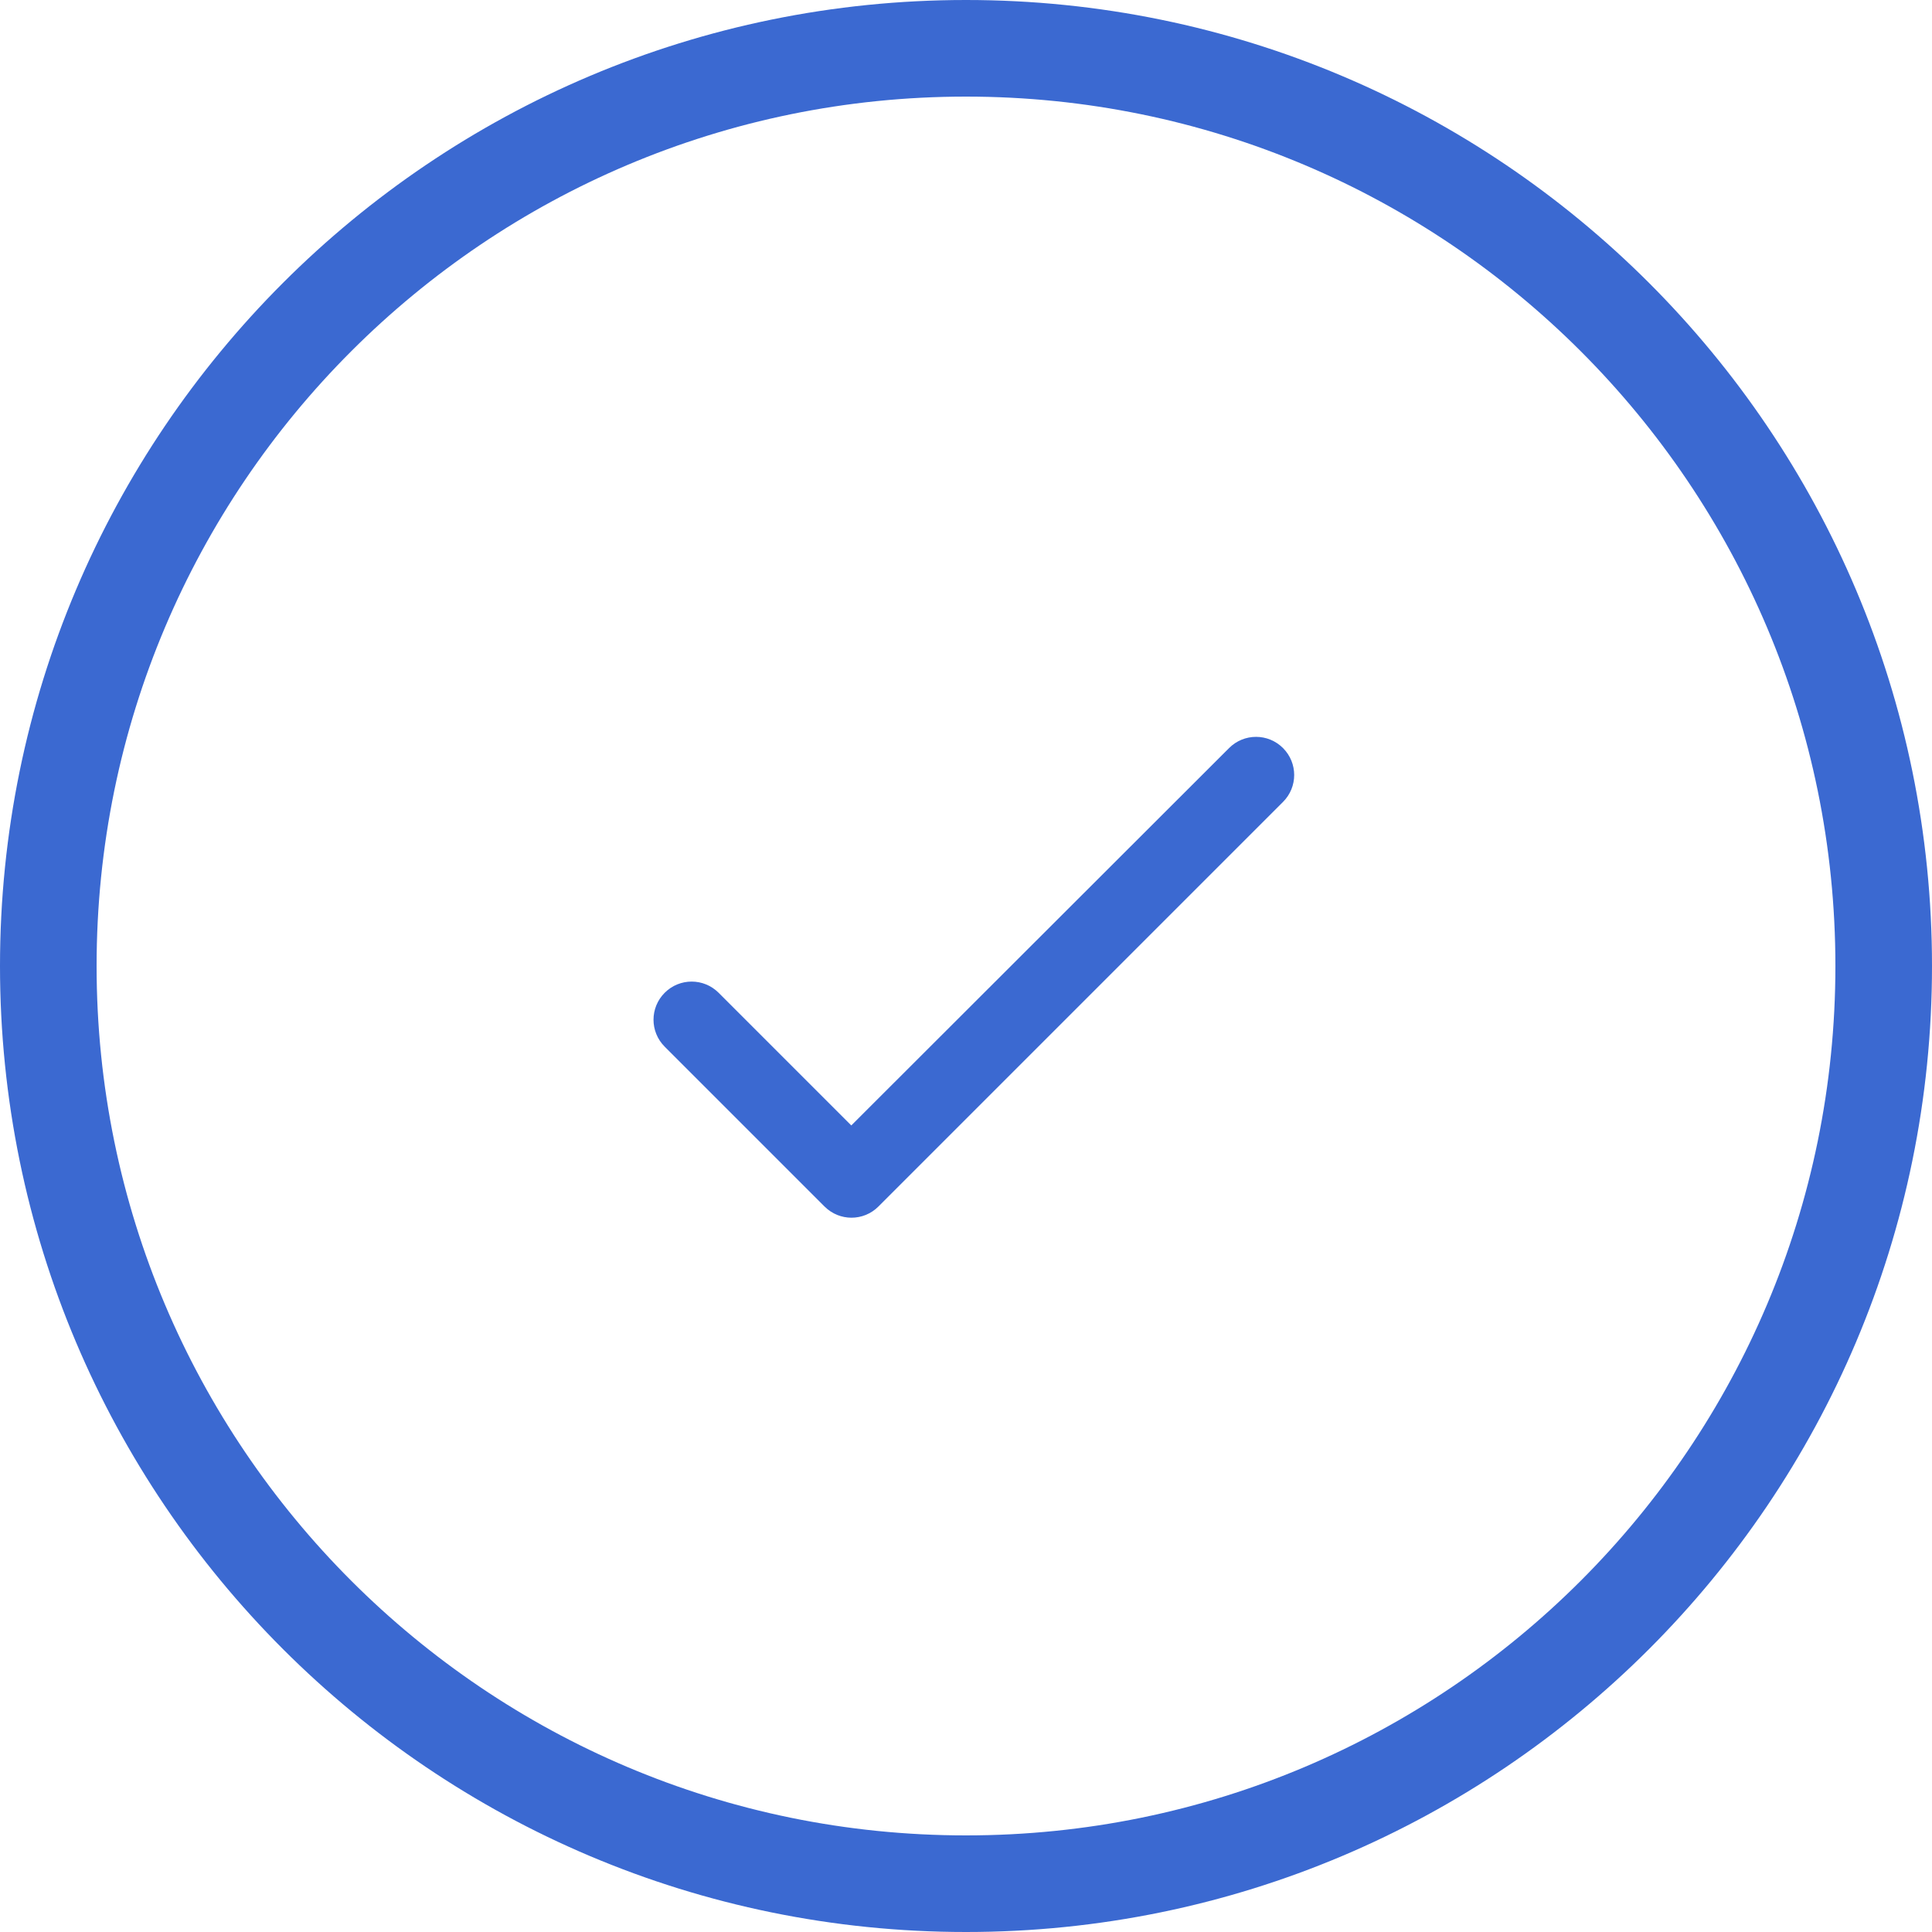
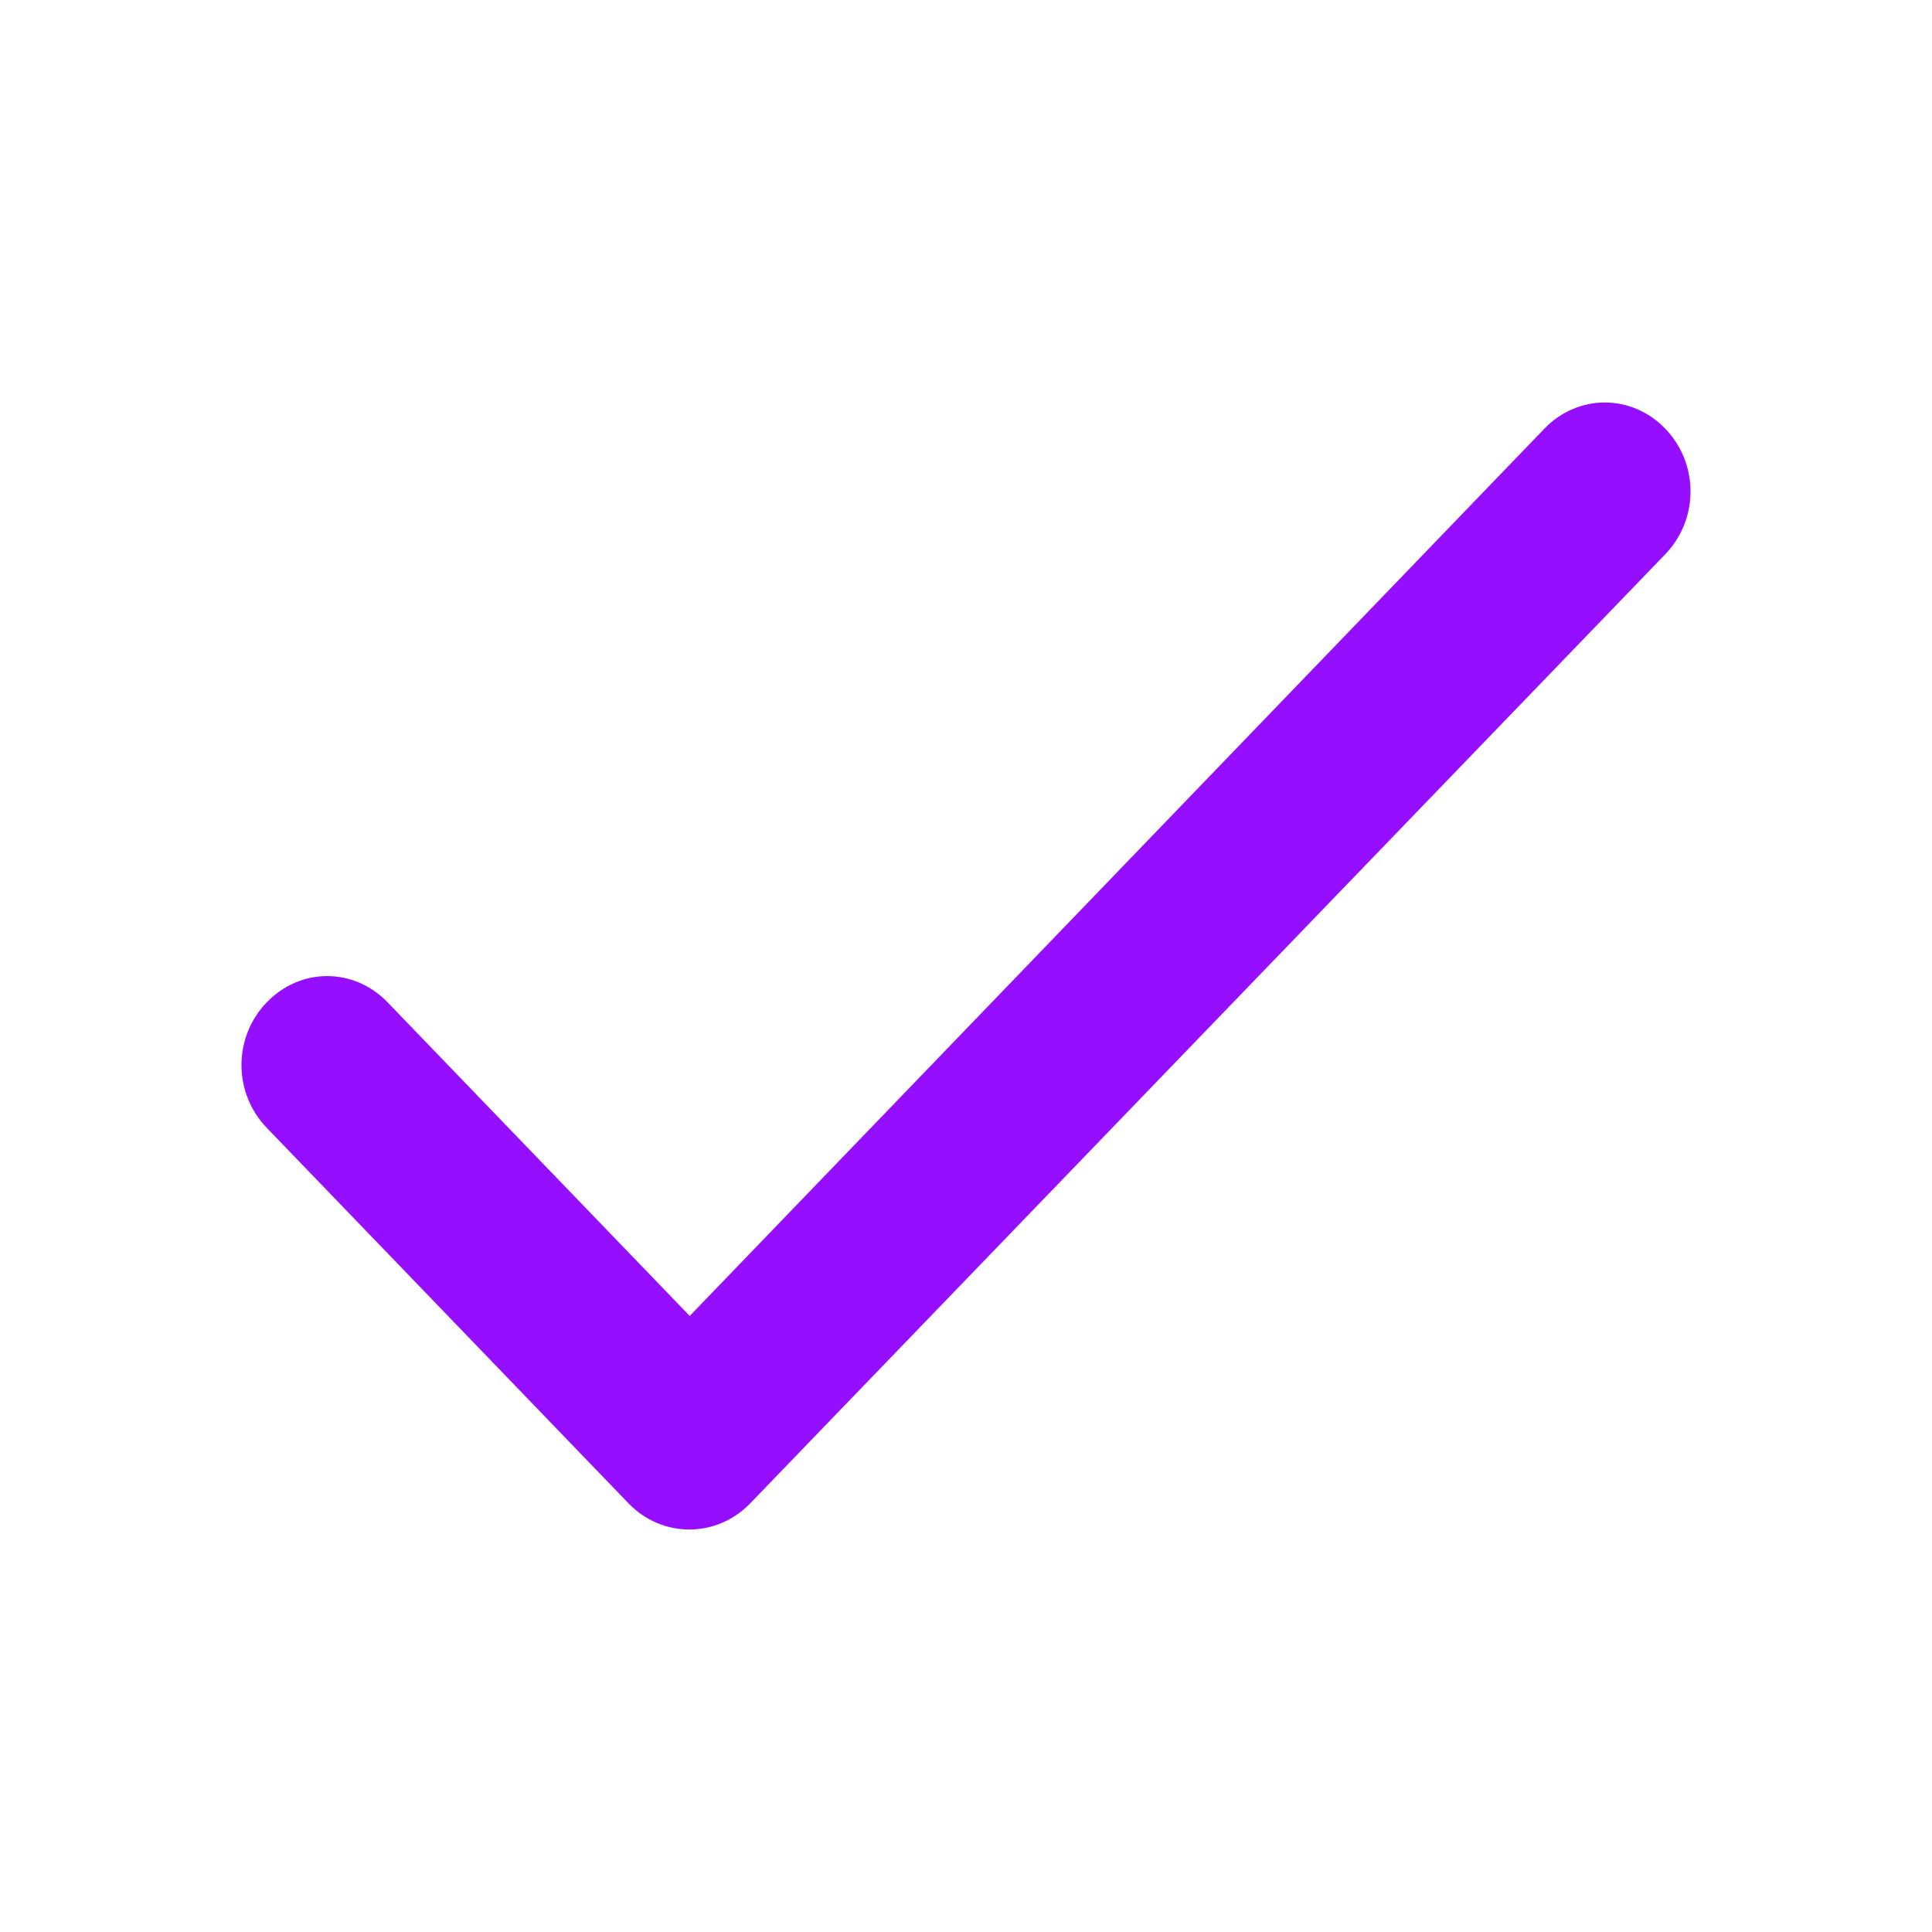
- <svg xmlns="http://www.w3.org/2000/svg" width="80" height="80" viewBox="0 0 80 80" fill="#3B69D1" stroke="#3B69D1">
-   <circle cx="40" cy="40" r="38" stroke="inherit" fill="none" stroke-width="4" />
-   <path d="M35.25 46.602L29.756 41.108C29.139 40.491 28.141 40.491 27.524 41.108C26.906 41.726 26.906 42.723 27.524 43.341L34.142 49.959C34.76 50.577 35.757 50.577 36.374 49.959L53.126 33.207C53.744 32.59 53.744 31.592 53.126 30.975C52.509 30.357 51.511 30.357 50.894 30.975L35.25 46.602Z" stroke="none" fill="inherit" />
+ <svg xmlns="http://www.w3.org/2000/svg" viewBox="0 0 16 16" fill="#950EFF">
+   <path d="M5.712 10.898L3.21 8.301C2.931 8.011 2.488 8.011 2.209 8.301C1.93 8.59 1.93 9.05 2.209 9.34L5.205 12.45C5.483 12.739 5.934 12.739 6.213 12.45L13.791 4.59C14.07 4.3 14.07 3.84 13.791 3.55C13.512 3.261 13.069 3.261 12.79 3.55L5.712 10.898Z" fill="inherit" />
</svg>
